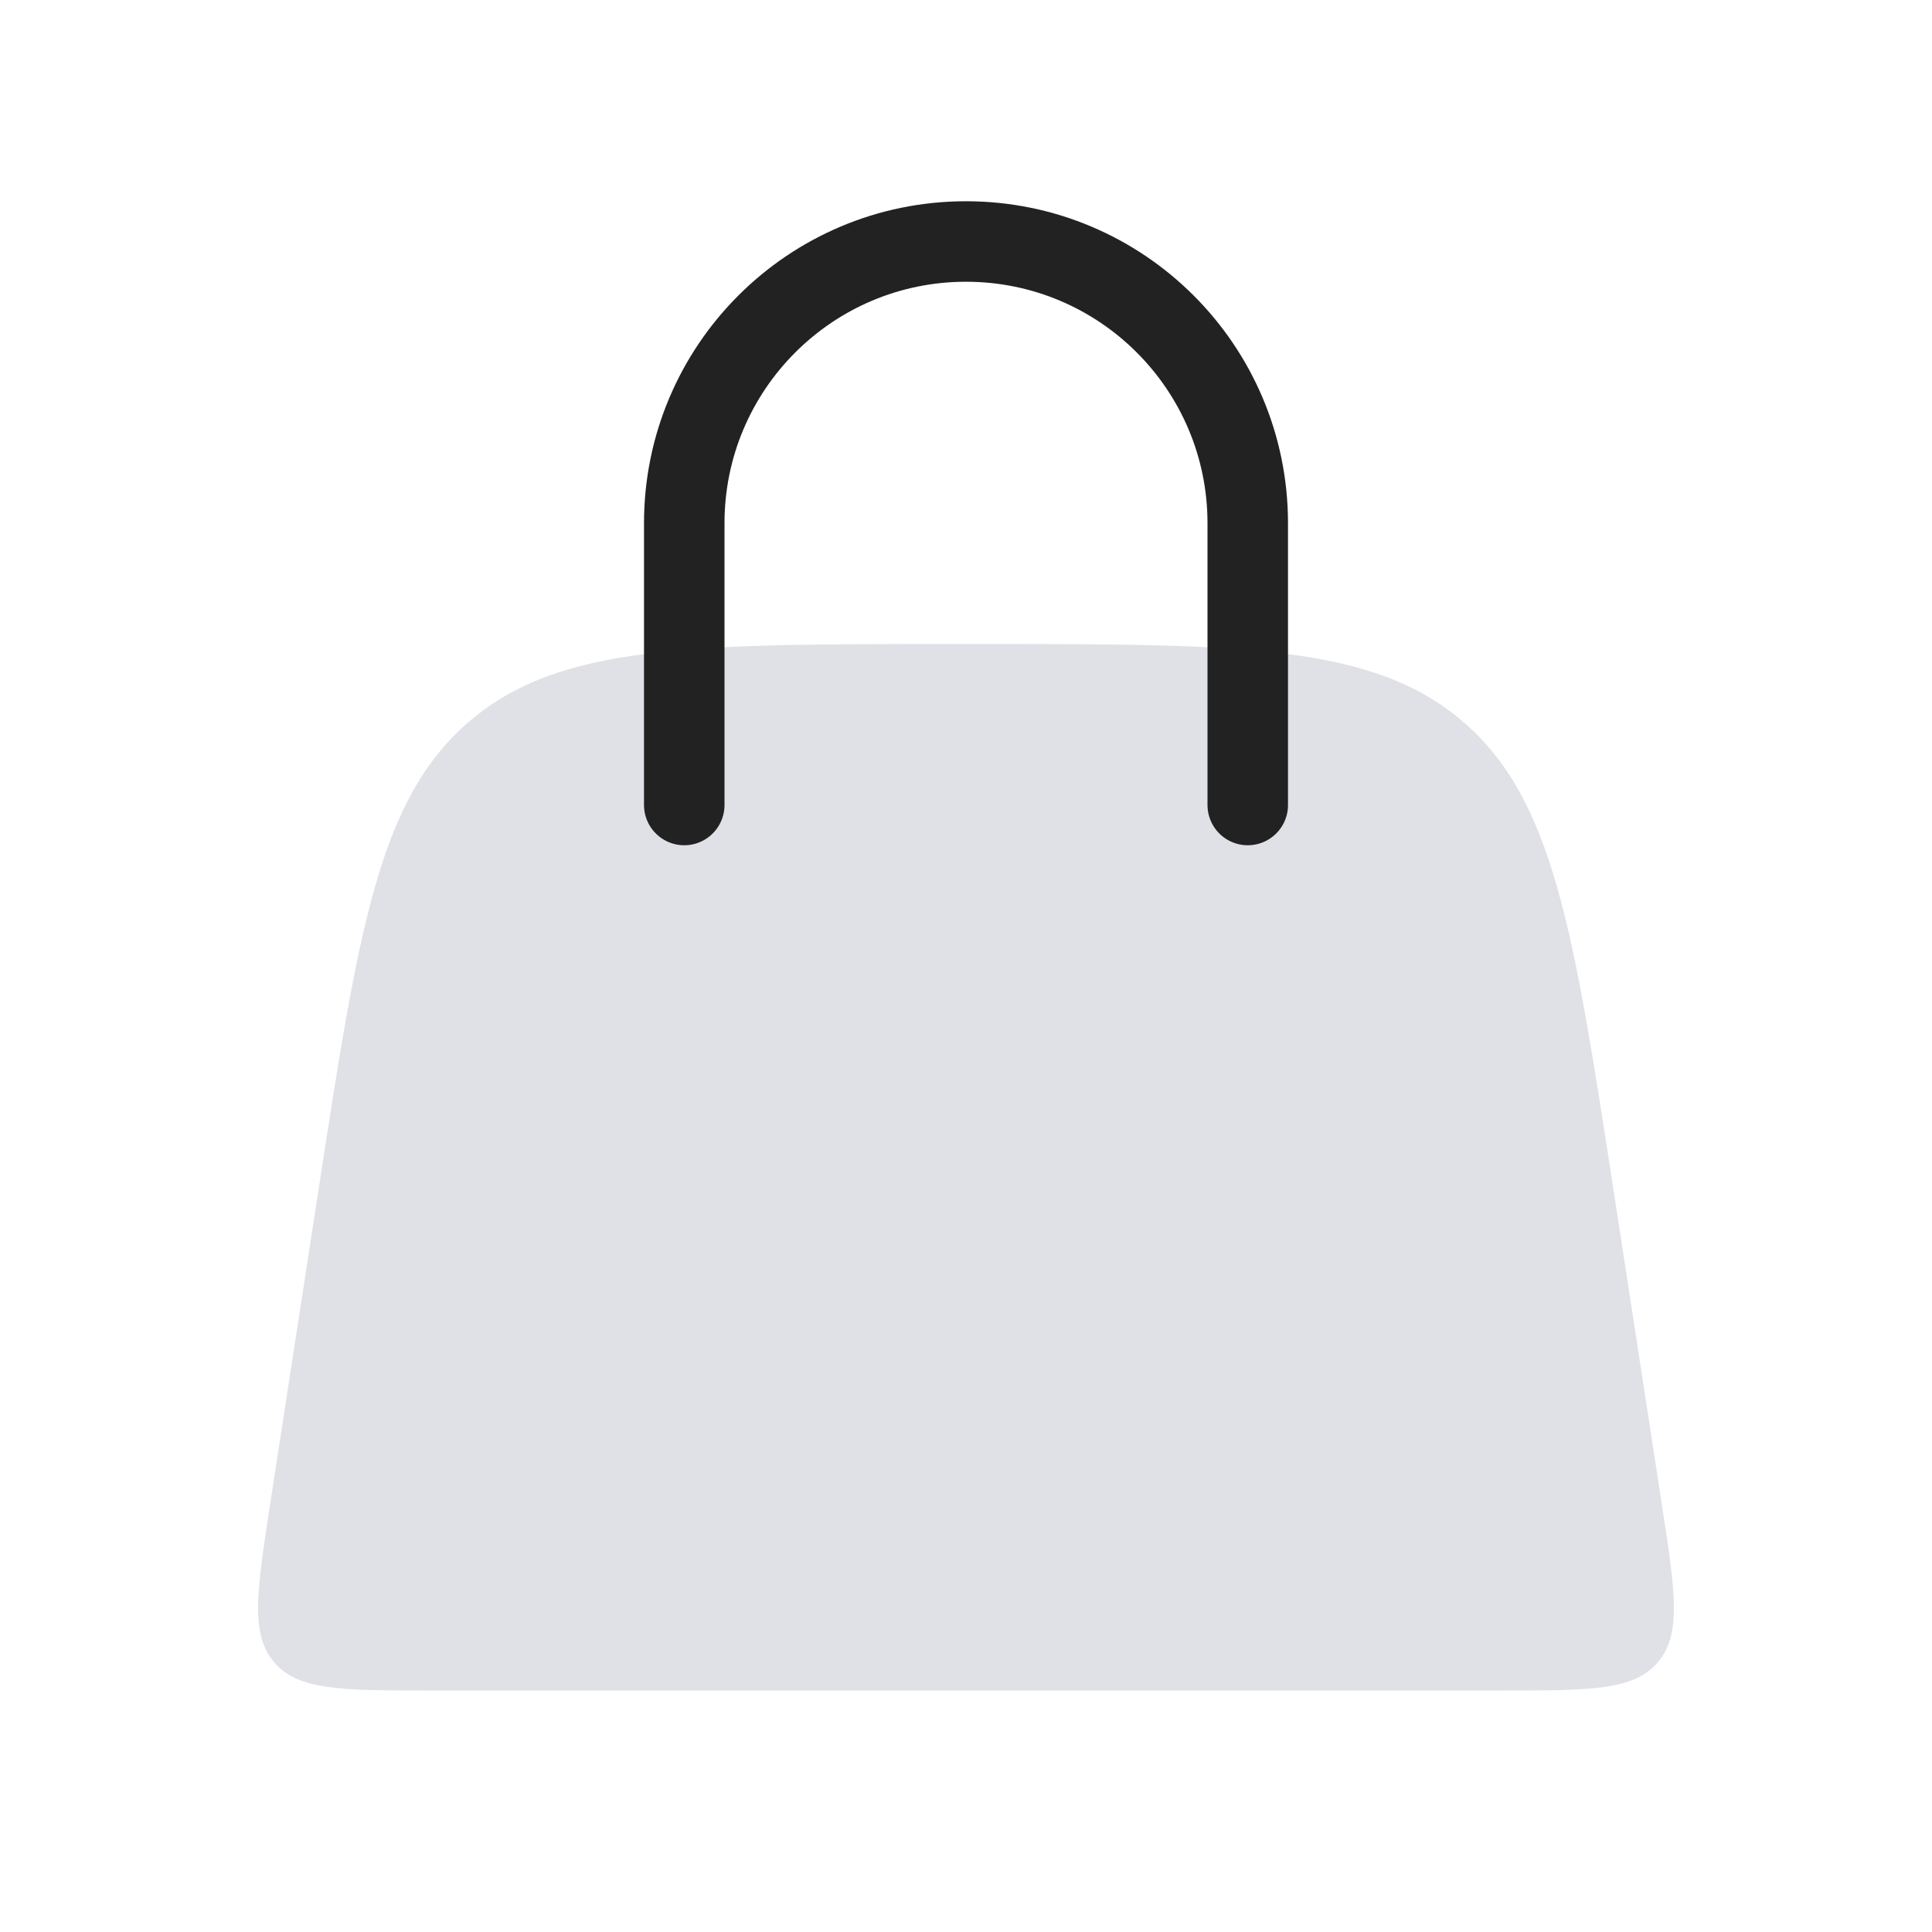
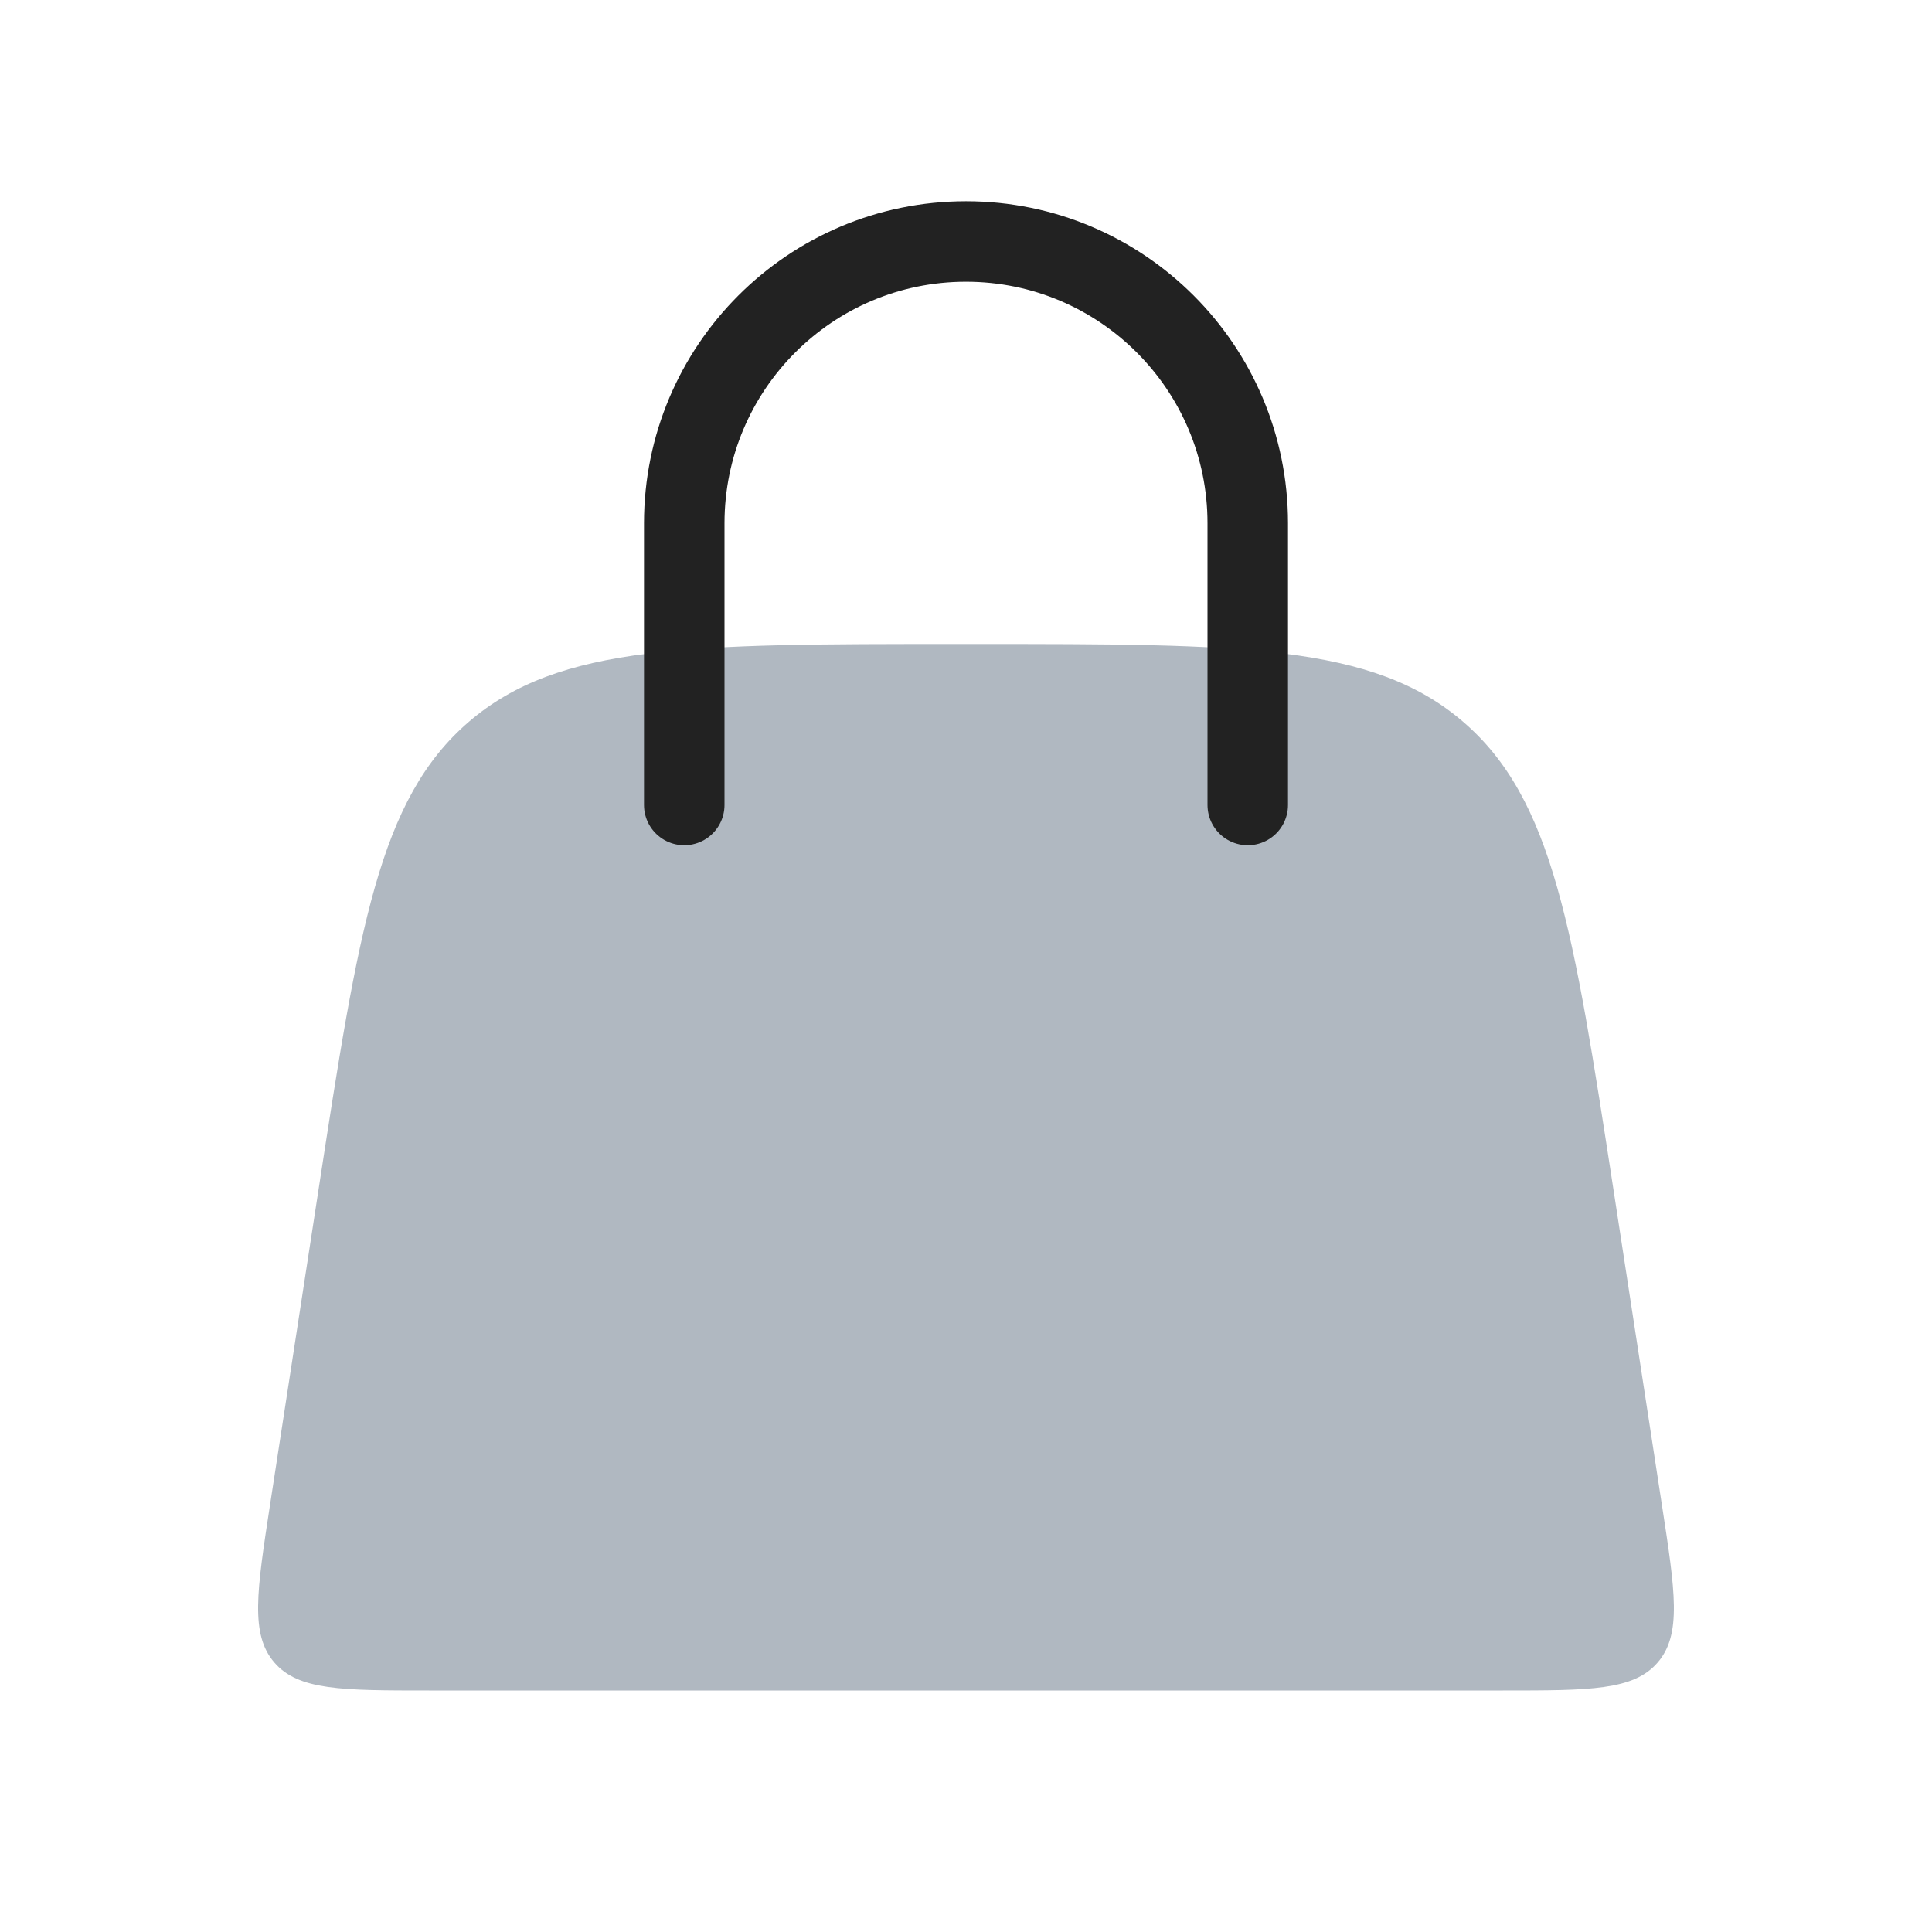
<svg xmlns="http://www.w3.org/2000/svg" width="24" height="24" viewBox="0 0 24 24" fill="none">
-   <path d="M3.956 14.784C4.454 11.547 4.703 9.928 5.827 8.964C6.951 8 8.588 8 11.863 8H12.137C15.412 8 17.049 8 18.173 8.964C19.297 9.928 19.546 11.547 20.044 14.784L20.645 18.696C20.81 19.767 20.893 20.302 20.593 20.651C20.294 21 19.752 21 18.669 21H5.331C4.248 21 3.706 21 3.407 20.651C3.107 20.302 3.19 19.767 3.354 18.696L3.956 14.784Z" fill="#DFE1E7" />
-   <path d="M8.5 10L8.5 6.5C8.5 4.567 10.067 3 12 3V3C13.933 3 15.5 4.567 15.5 6.5L15.5 10" stroke="#222222" stroke-linecap="round" />
+   <path d="M3.956 14.784C4.454 11.547 4.703 9.928 5.827 8.964C6.951 8 8.588 8 11.863 8H12.137C15.412 8 17.049 8 18.173 8.964C19.297 9.928 19.546 11.547 20.044 14.784L20.645 18.696C20.81 19.767 20.893 20.302 20.593 20.651C20.294 21 19.752 21 18.669 21H5.331C4.248 21 3.706 21 3.407 20.651C3.107 20.302 3.19 19.767 3.354 18.696L3.956 14.784Z" fill="#B0B8C1" />
+   <path d="M8.5 10L8.5 6.5C8.5 4.567 10.067 3 12 3C13.933 3 15.5 4.567 15.5 6.5L15.5 10" stroke="#222222" stroke-linecap="round" />
</svg>
